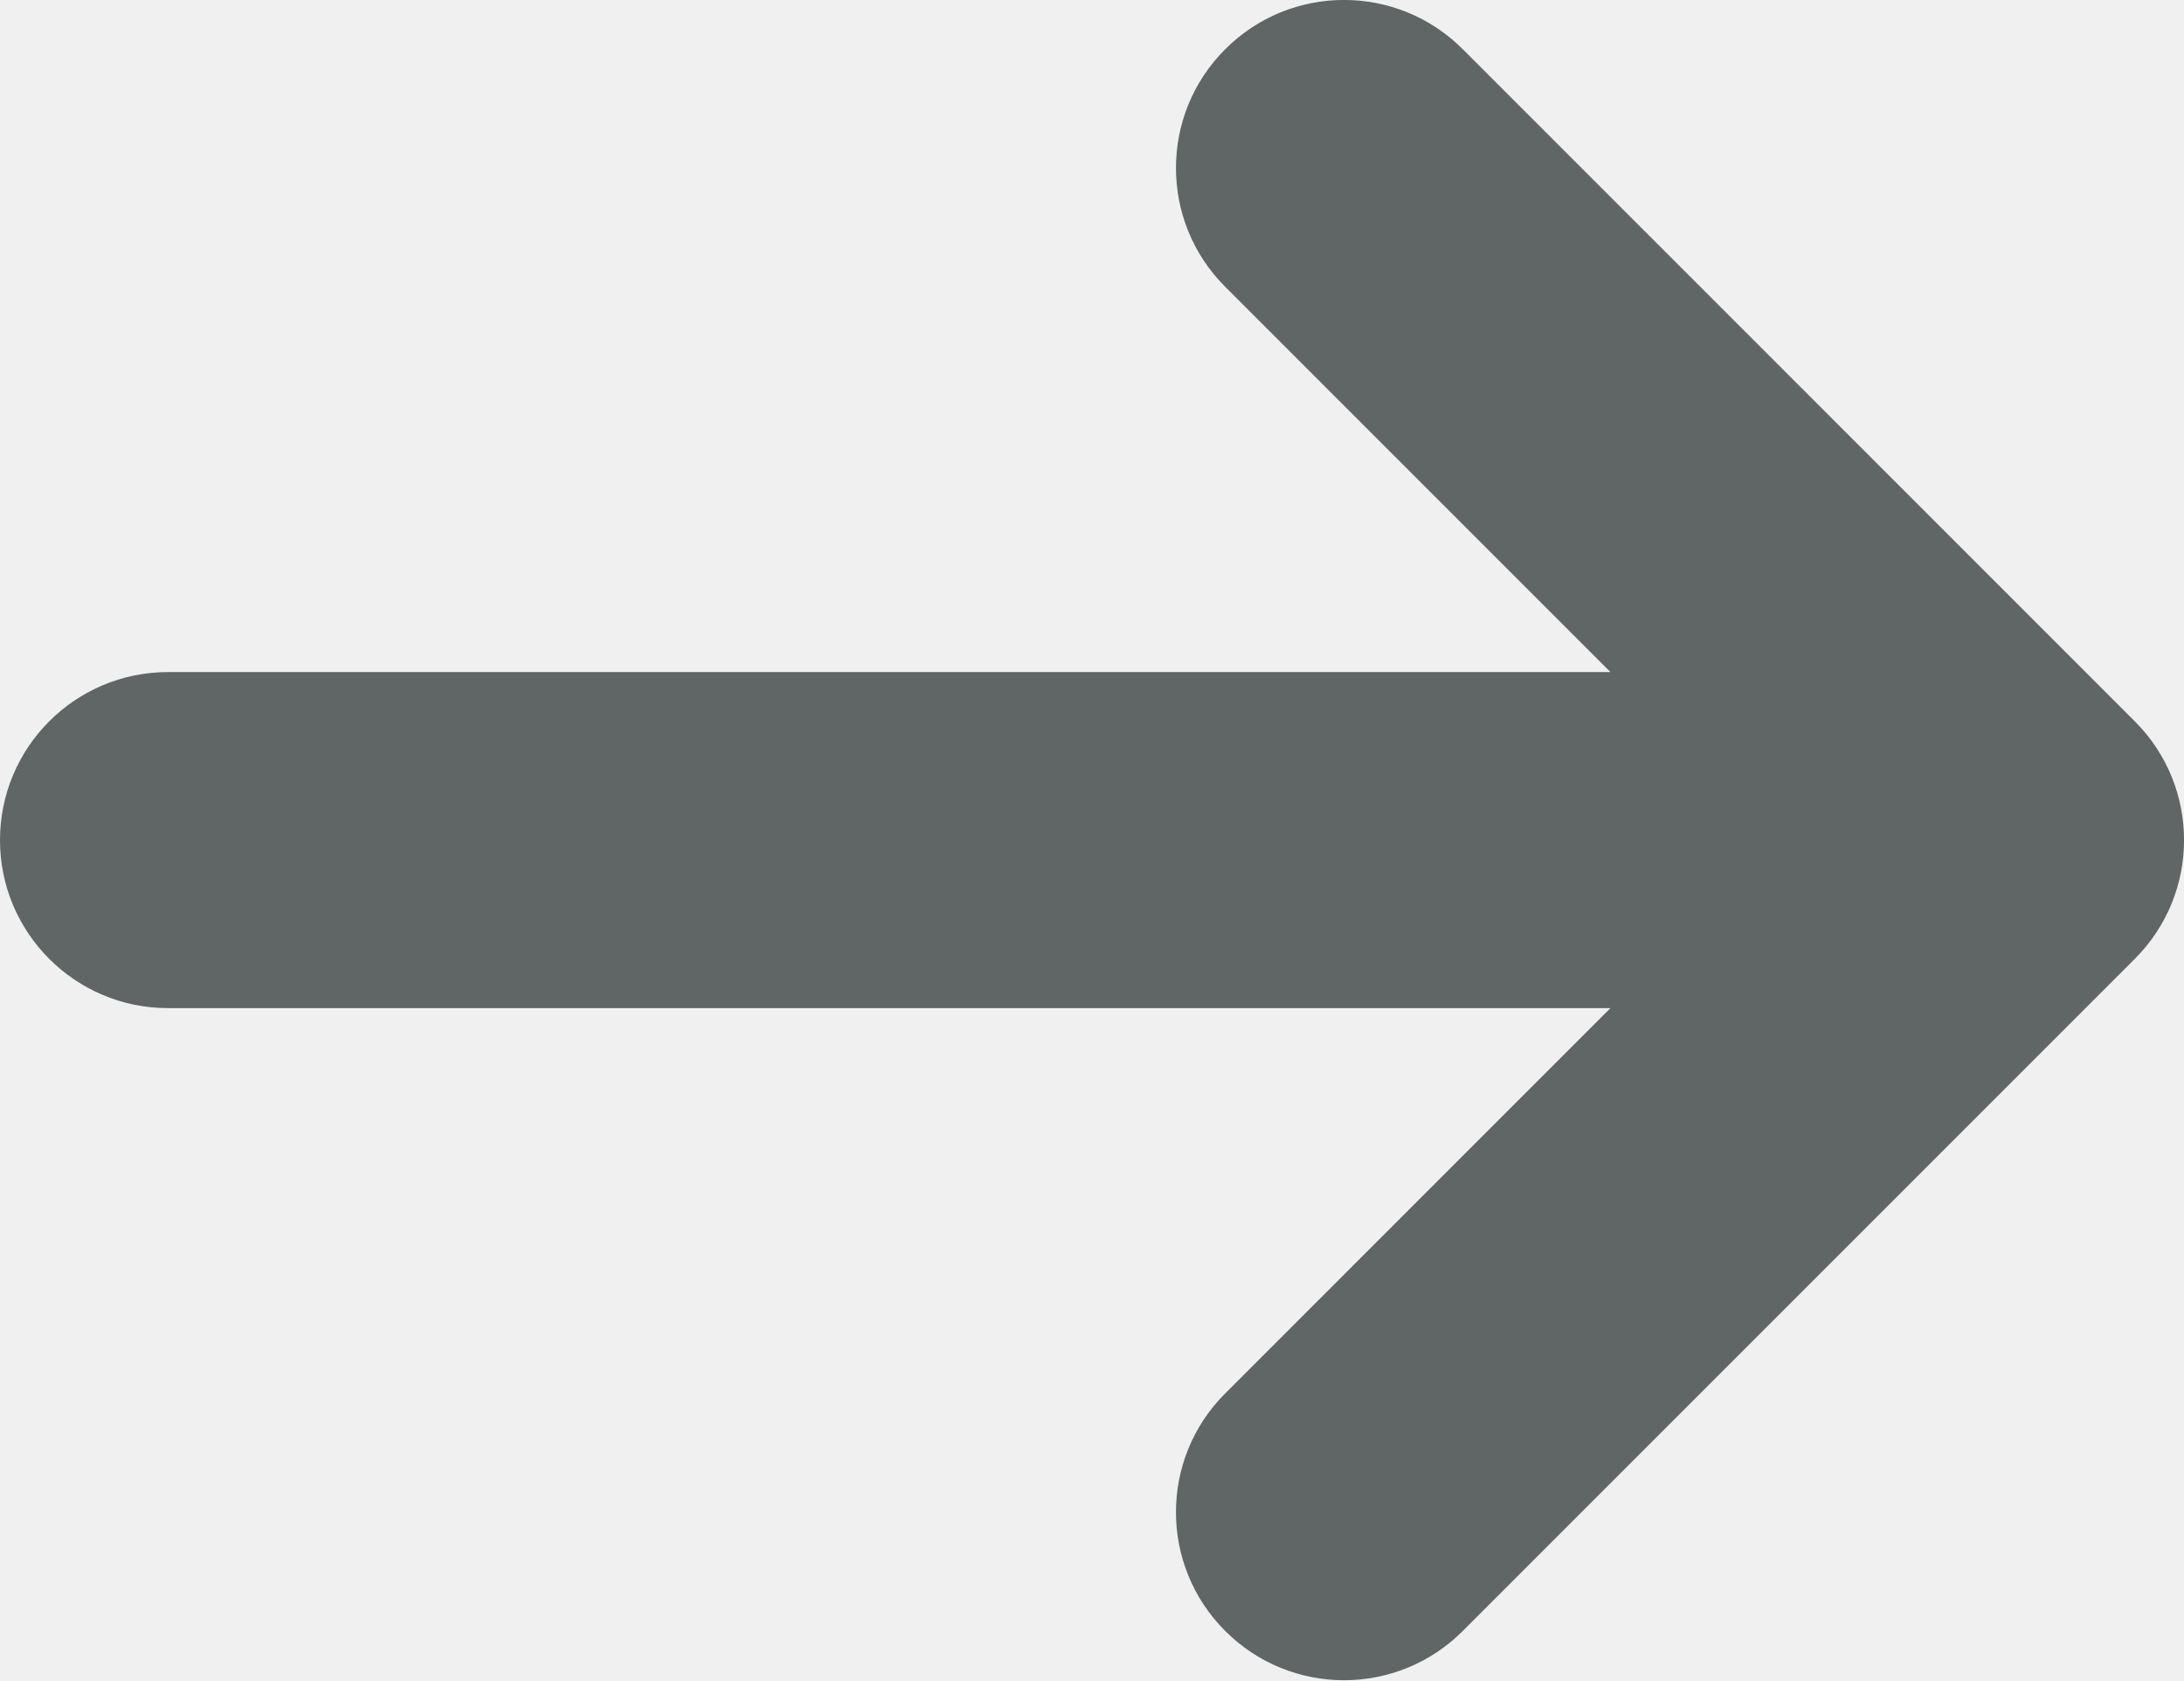
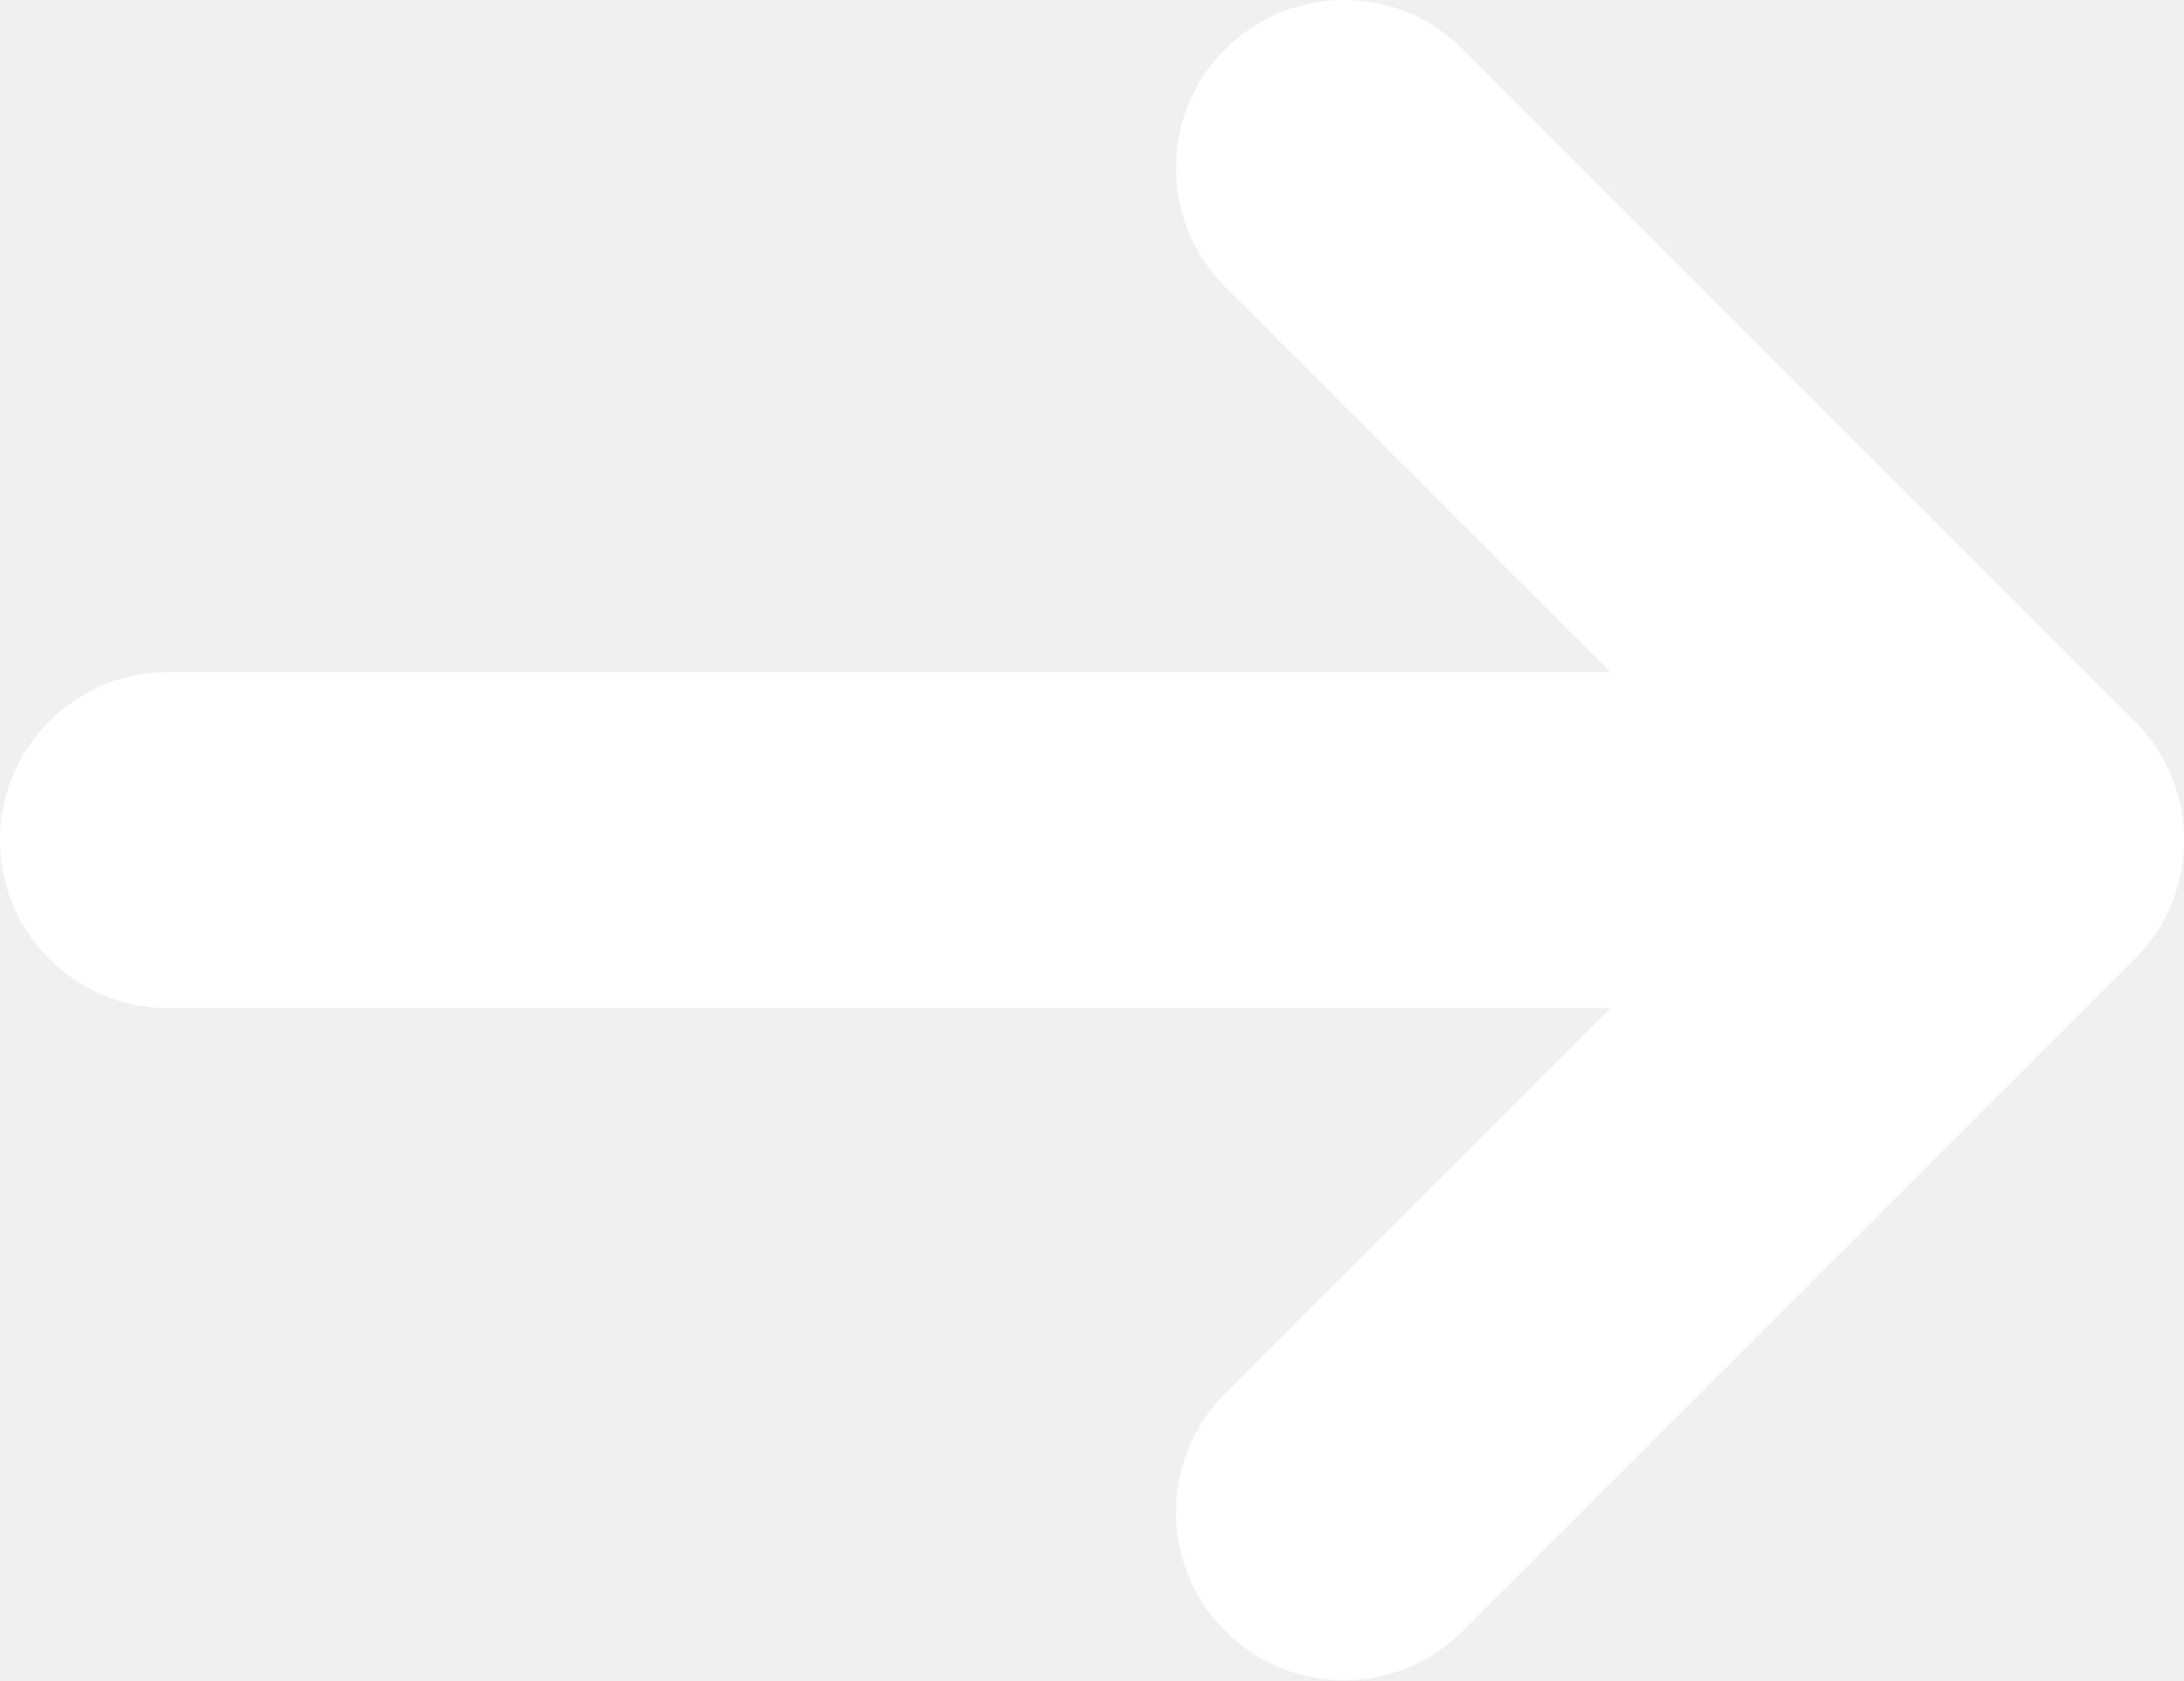
<svg xmlns="http://www.w3.org/2000/svg" width="13px" height="10px" viewBox="0 0 13 10" version="1.1">
  <g id="2.3-Buttons" stroke="none" stroke-width="1" fill="none" fill-rule="evenodd">
-     <g transform="translate(-396, -571)" fill="#606665" id="Button/Secondary/text+icon/default">
+     <g transform="translate(-396, -571)" fill="#fff" id="Button/Secondary/text+icon/default">
      <g transform="translate(336, 564)">
        <g id="Icon/link-arrow/dark" transform="translate(58, 4)">
          <path d="M11.586,9 L3,9 C2.448,9 2,8.552 2,8 C2,7.448 2.448,7 3,7 L11.586,7 L9.293,4.707 C8.902,4.317 8.902,3.683 9.293,3.293 C9.683,2.902 10.317,2.902 10.707,3.293 L14.707,7.293 C15.098,7.683 15.098,8.317 14.707,8.707 L10.707,12.707 C10.317,13.098 9.683,13.098 9.293,12.707 C8.902,12.317 8.902,11.683 9.293,11.293 L11.586,9 Z" id="Combined-Shape" />
        </g>
      </g>
    </g>
  </g>
</svg>
